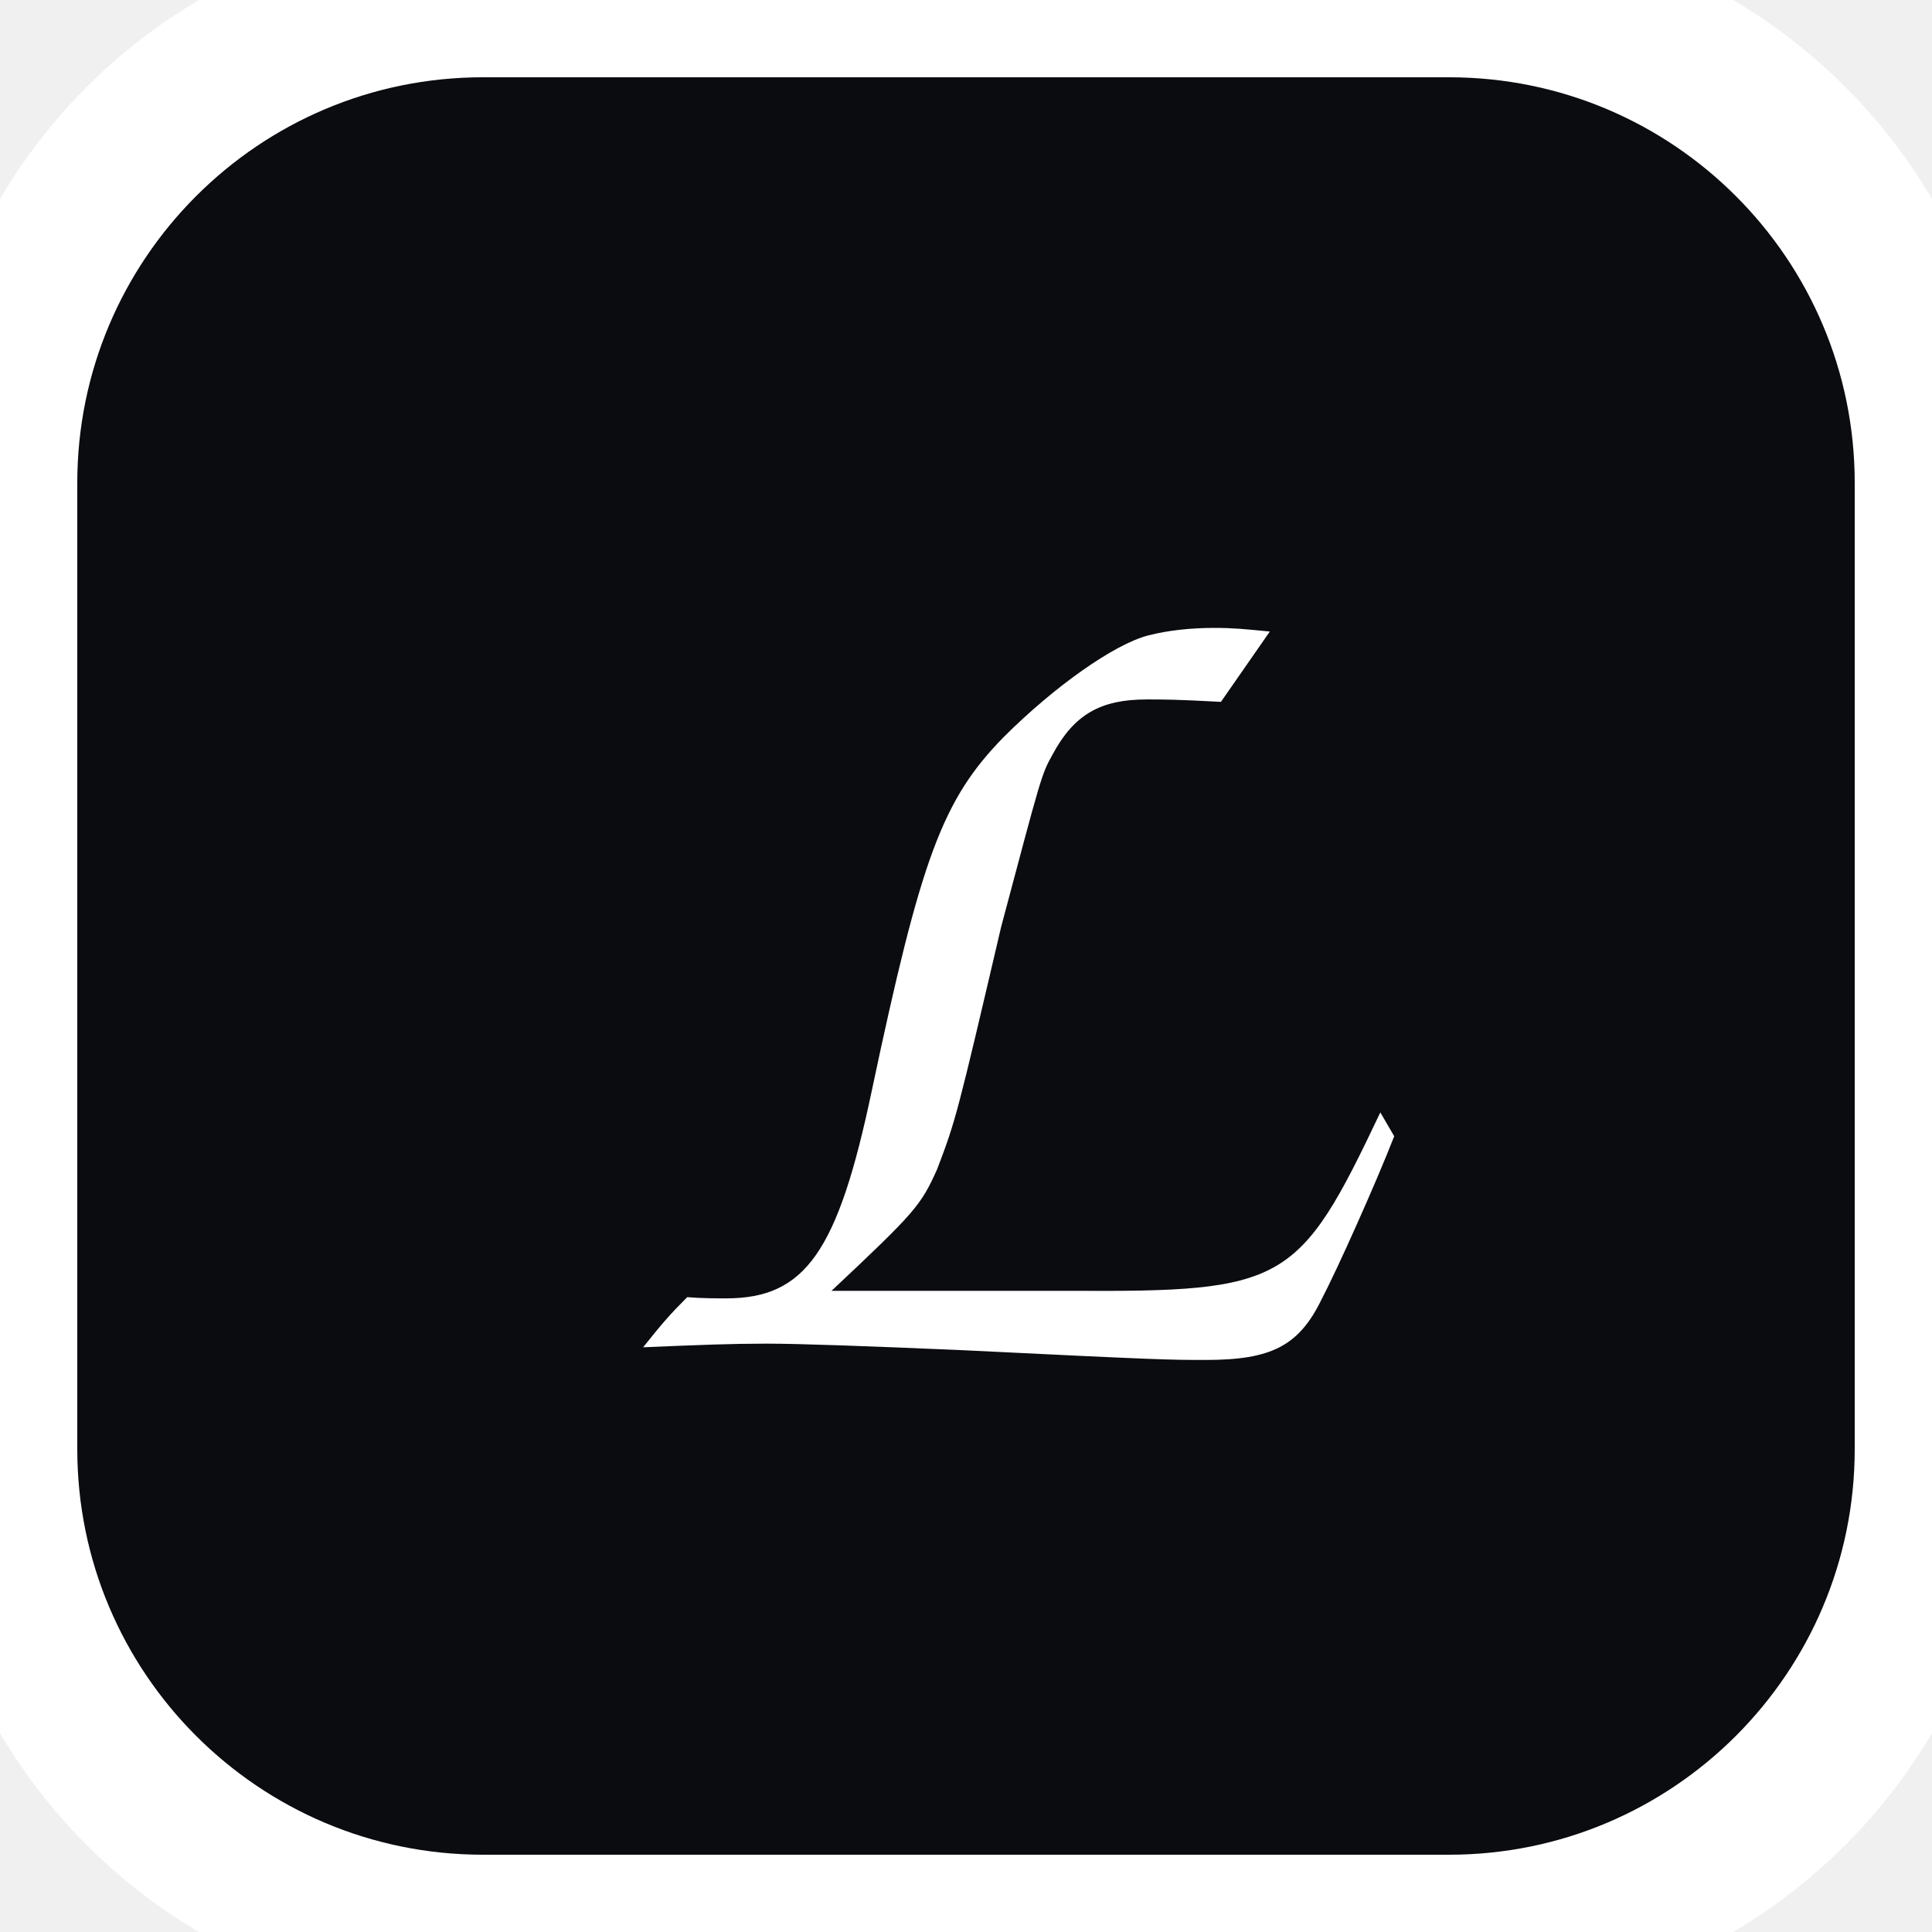
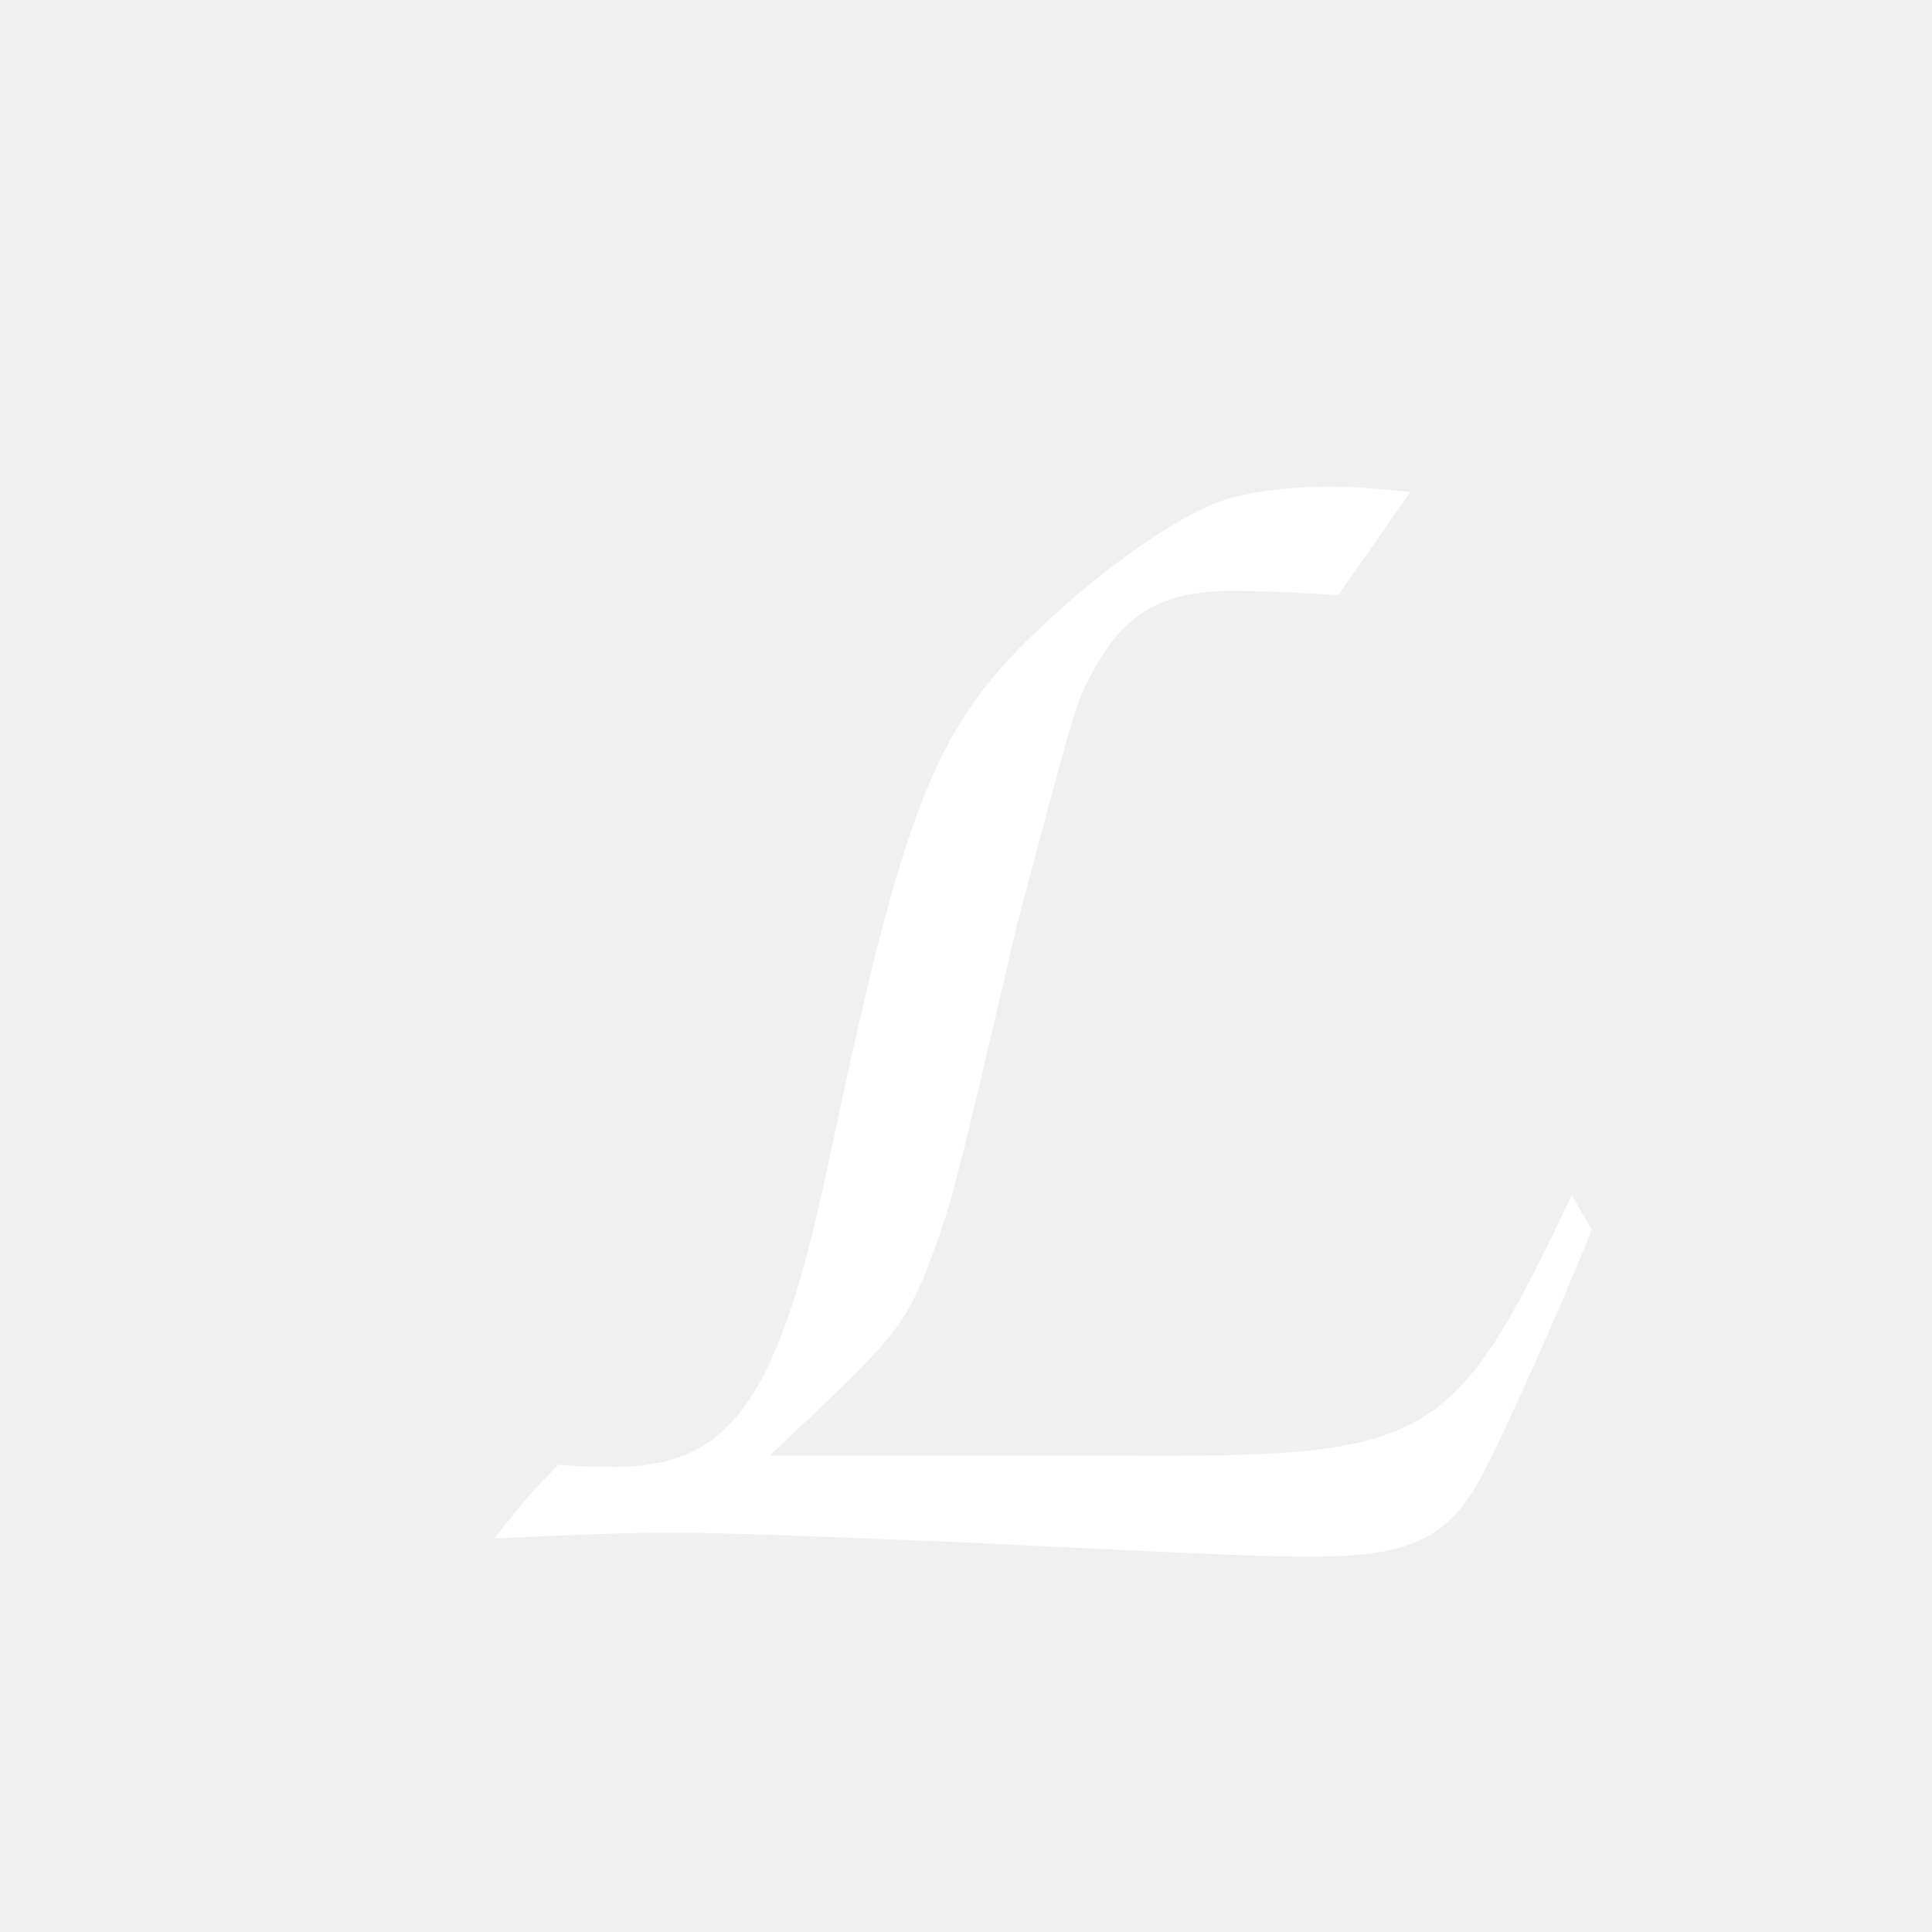
<svg xmlns="http://www.w3.org/2000/svg" viewBox="0 0 100 100">
-   <rect width="100" height="100" rx="25" ry="25" fill="#0B0C10" stroke="white" stroke-width="8" />
-   <text x="50" y="70" font-family="'Brush Script MT', 'Style Script', cursive" font-size="65" fill="white" text-anchor="middle" font-style="italic">L</text>
+   <text x="50" y="80" font-family="'Brush Script MT', 'Style Script', cursive" font-size="95" fill="white" text-anchor="middle" font-style="italic">L</text>
</svg>
